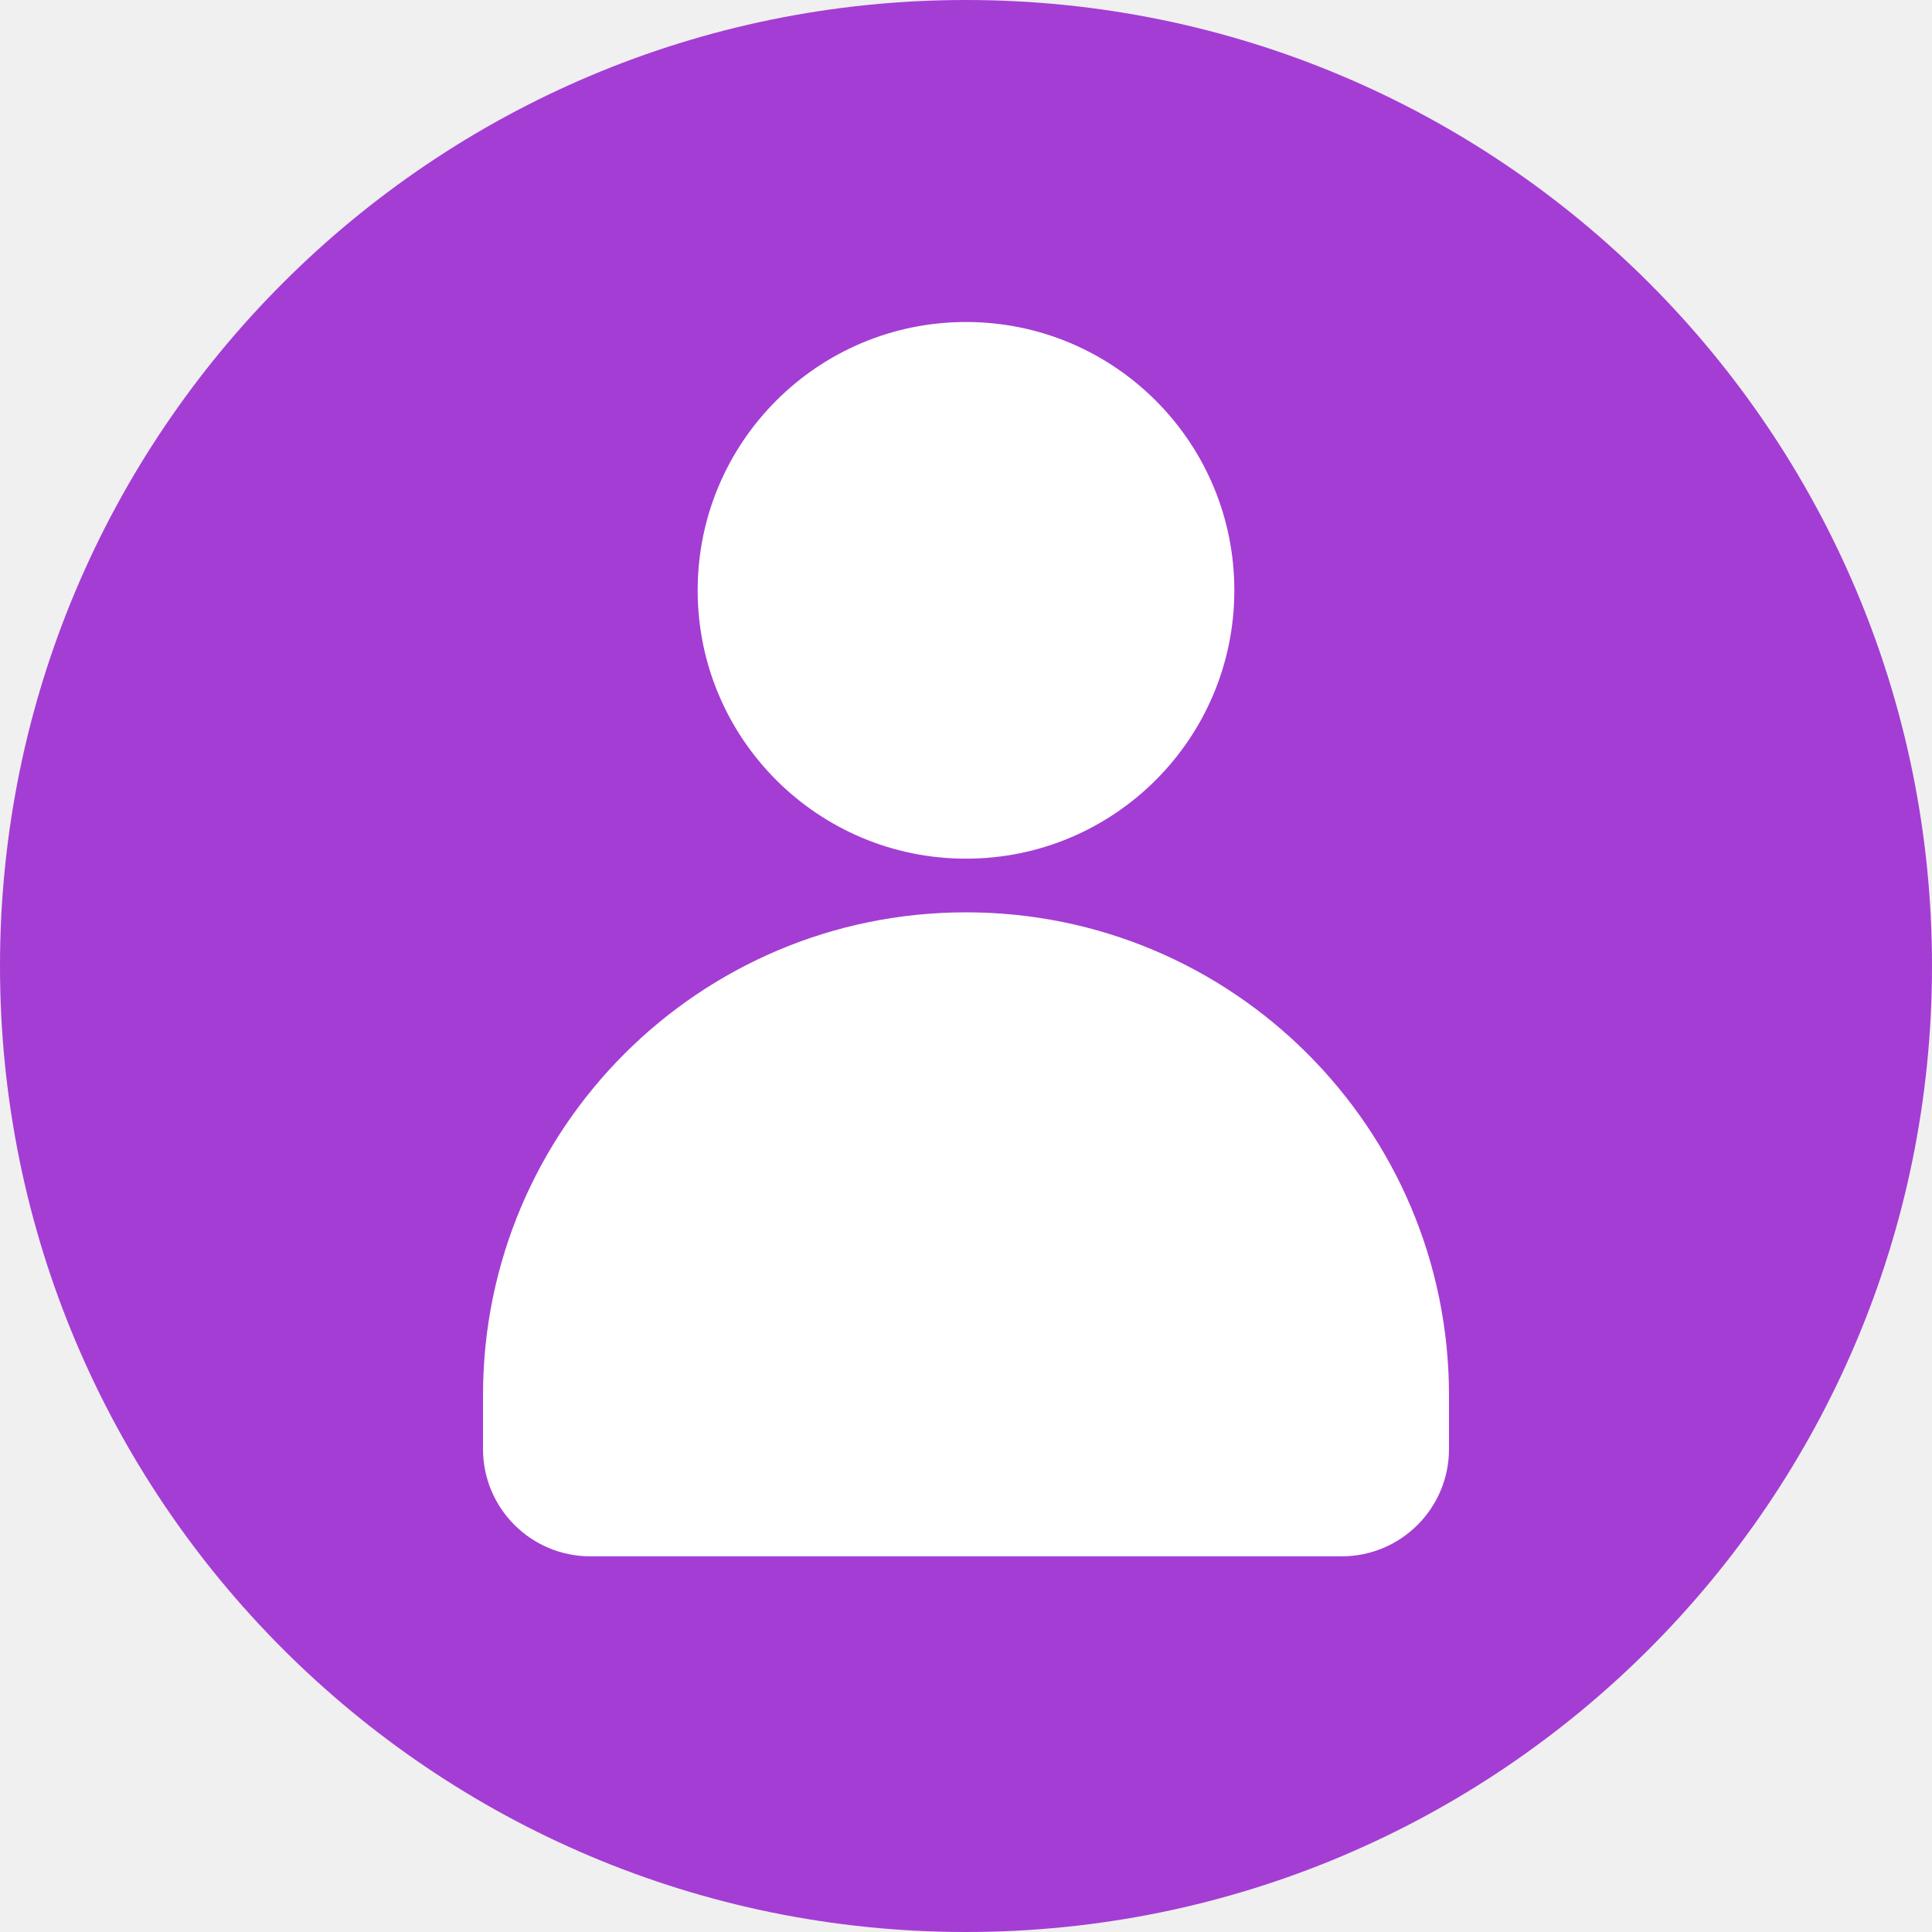
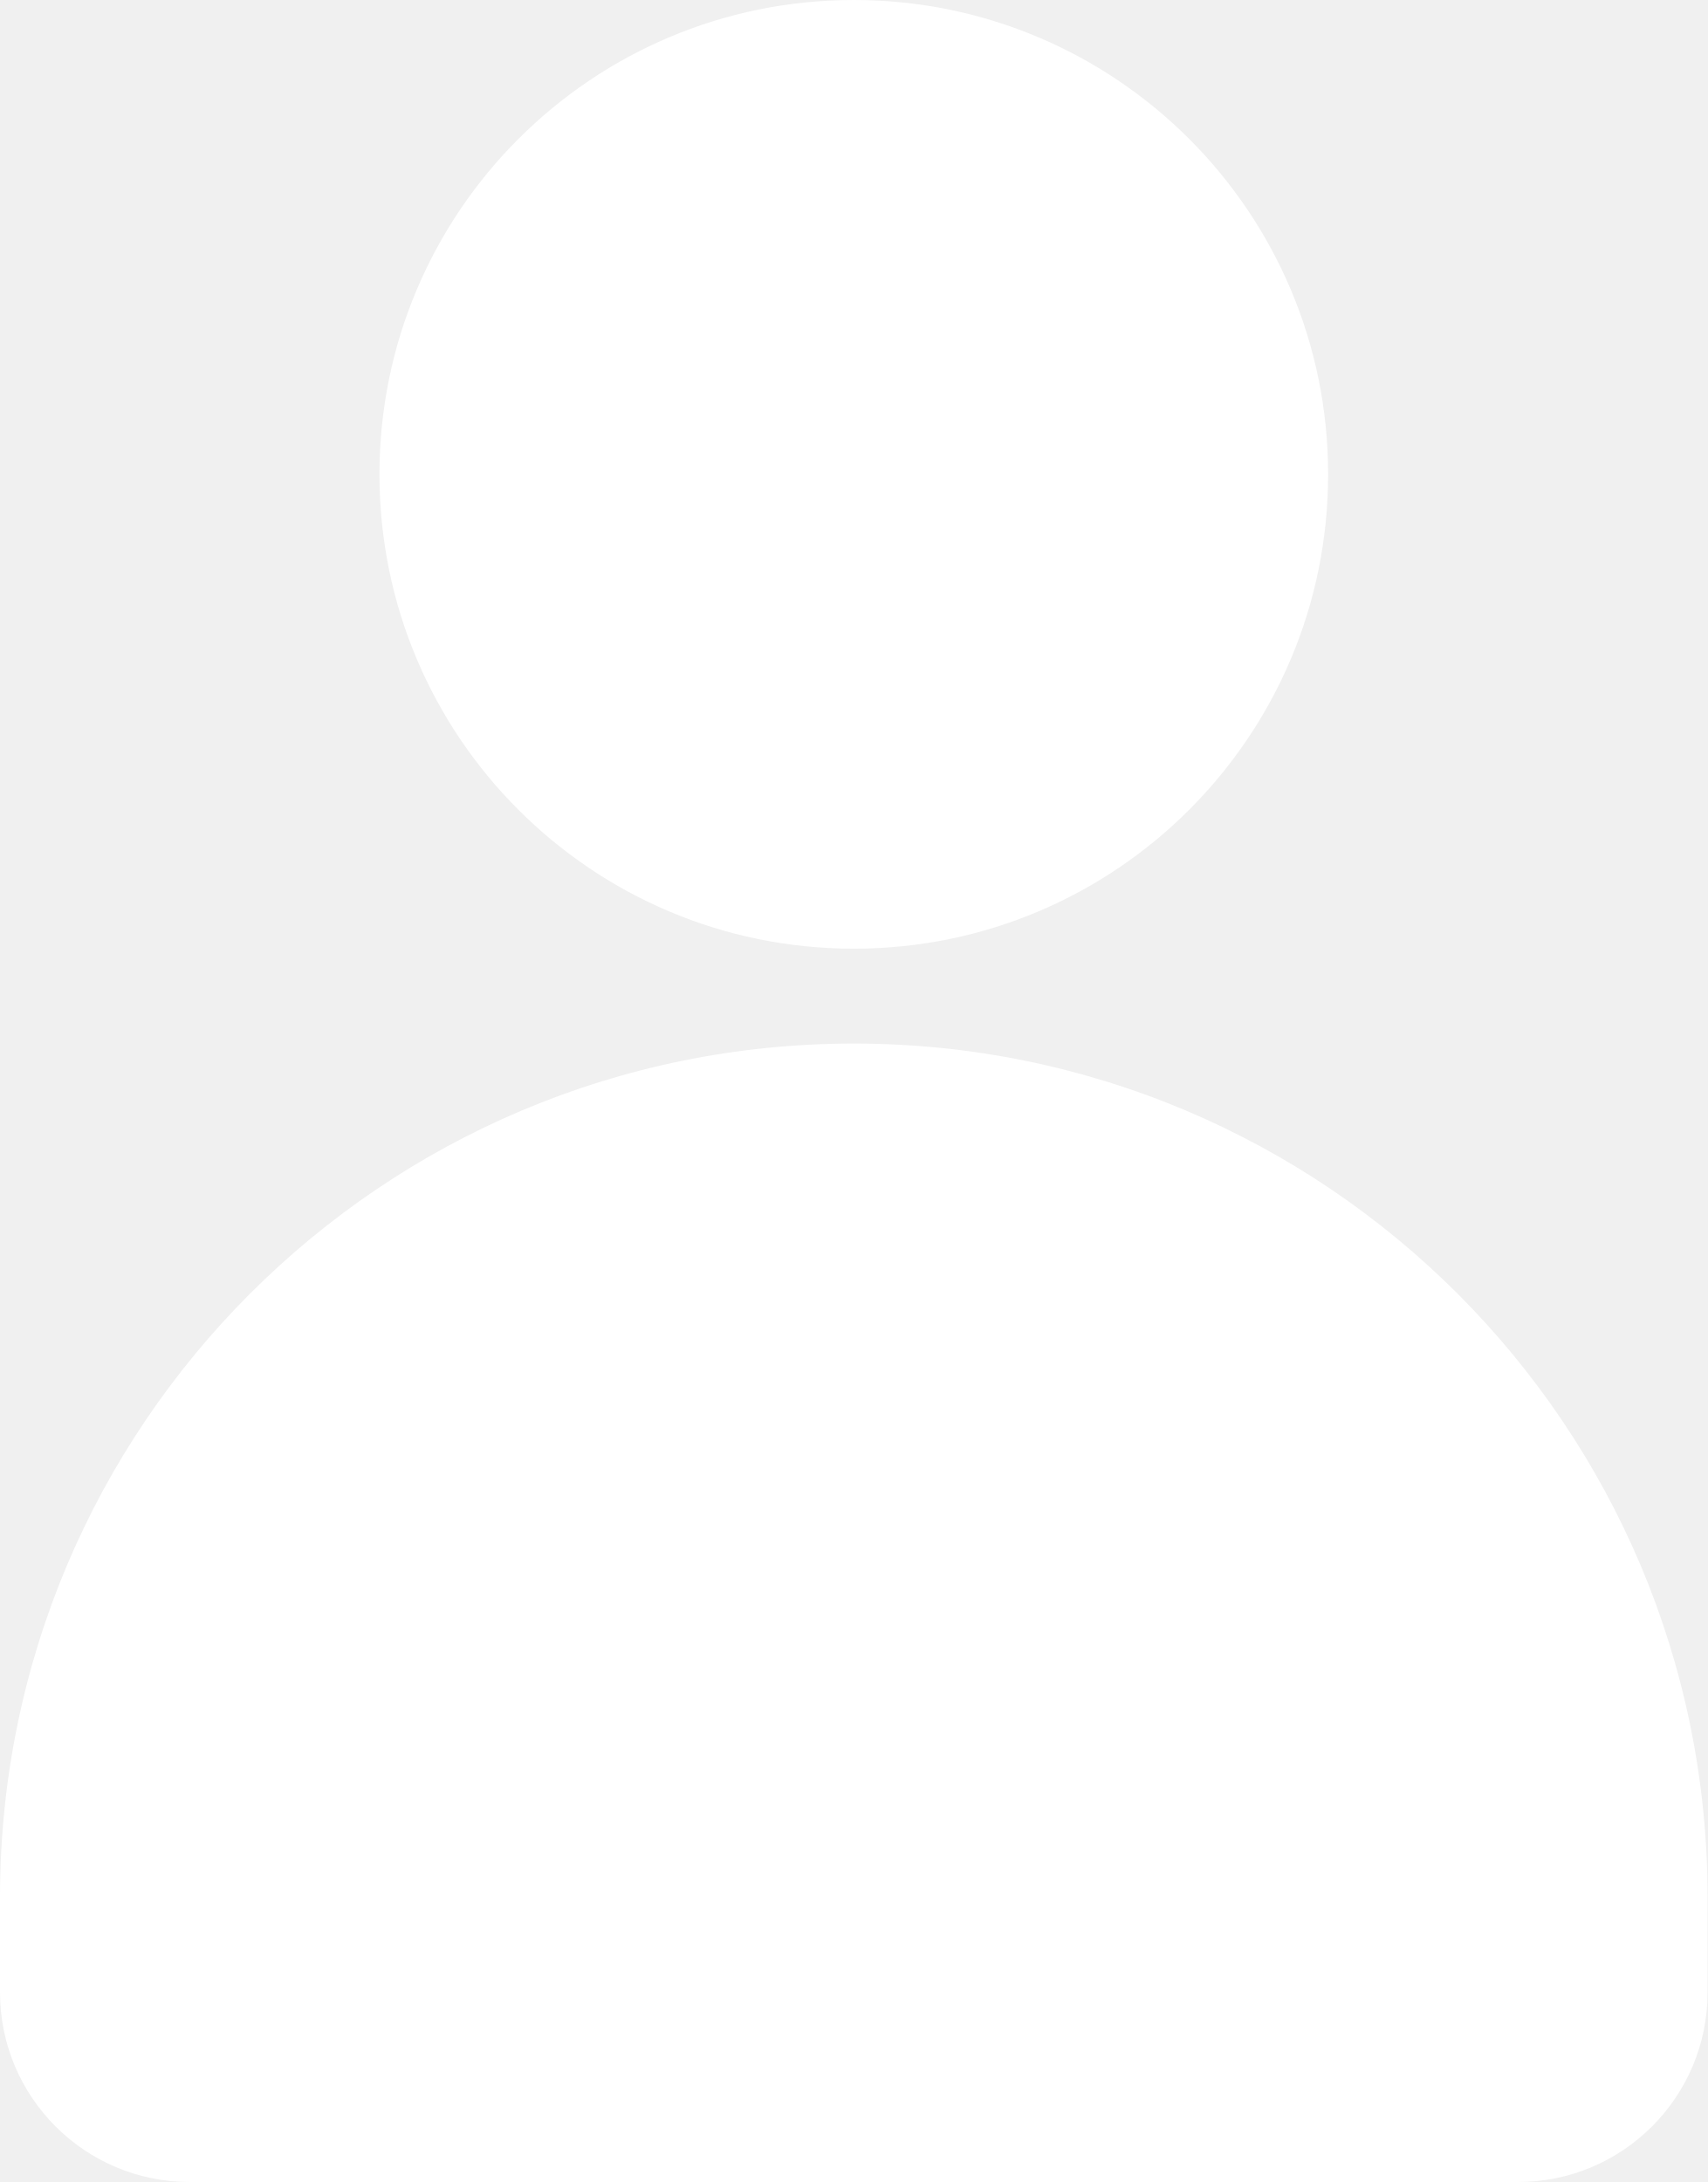
- <svg xmlns="http://www.w3.org/2000/svg" width="36" height="36" viewBox="0 0 36 36" fill="none">
-   <circle cx="18" cy="18" r="18" fill="#A43DD4" />
-   <path d="M9 26C9 21.029 13.029 17 18 17C22.971 17 27 21.029 27 26V27C27 28.105 26.105 29 25 29H11C9.895 29 9 28.105 9 27V26Z" fill="white" />
-   <circle cx="18" cy="11" r="5" fill="white" />
+ <svg xmlns="http://www.w3.org/2000/svg" width="18" height="23" viewBox="0 0 18 23" fill="none">
+   <path d="M0 20C0 15.029 4.029 11 9 11C13.971 11 18 15.029 18 20V21C18 22.105 17.105 23 16 23H2C0.895 23 0 22.105 0 21V20Z" fill="white" />
+   <circle cx="9" cy="5" r="5" fill="white" />
</svg>
